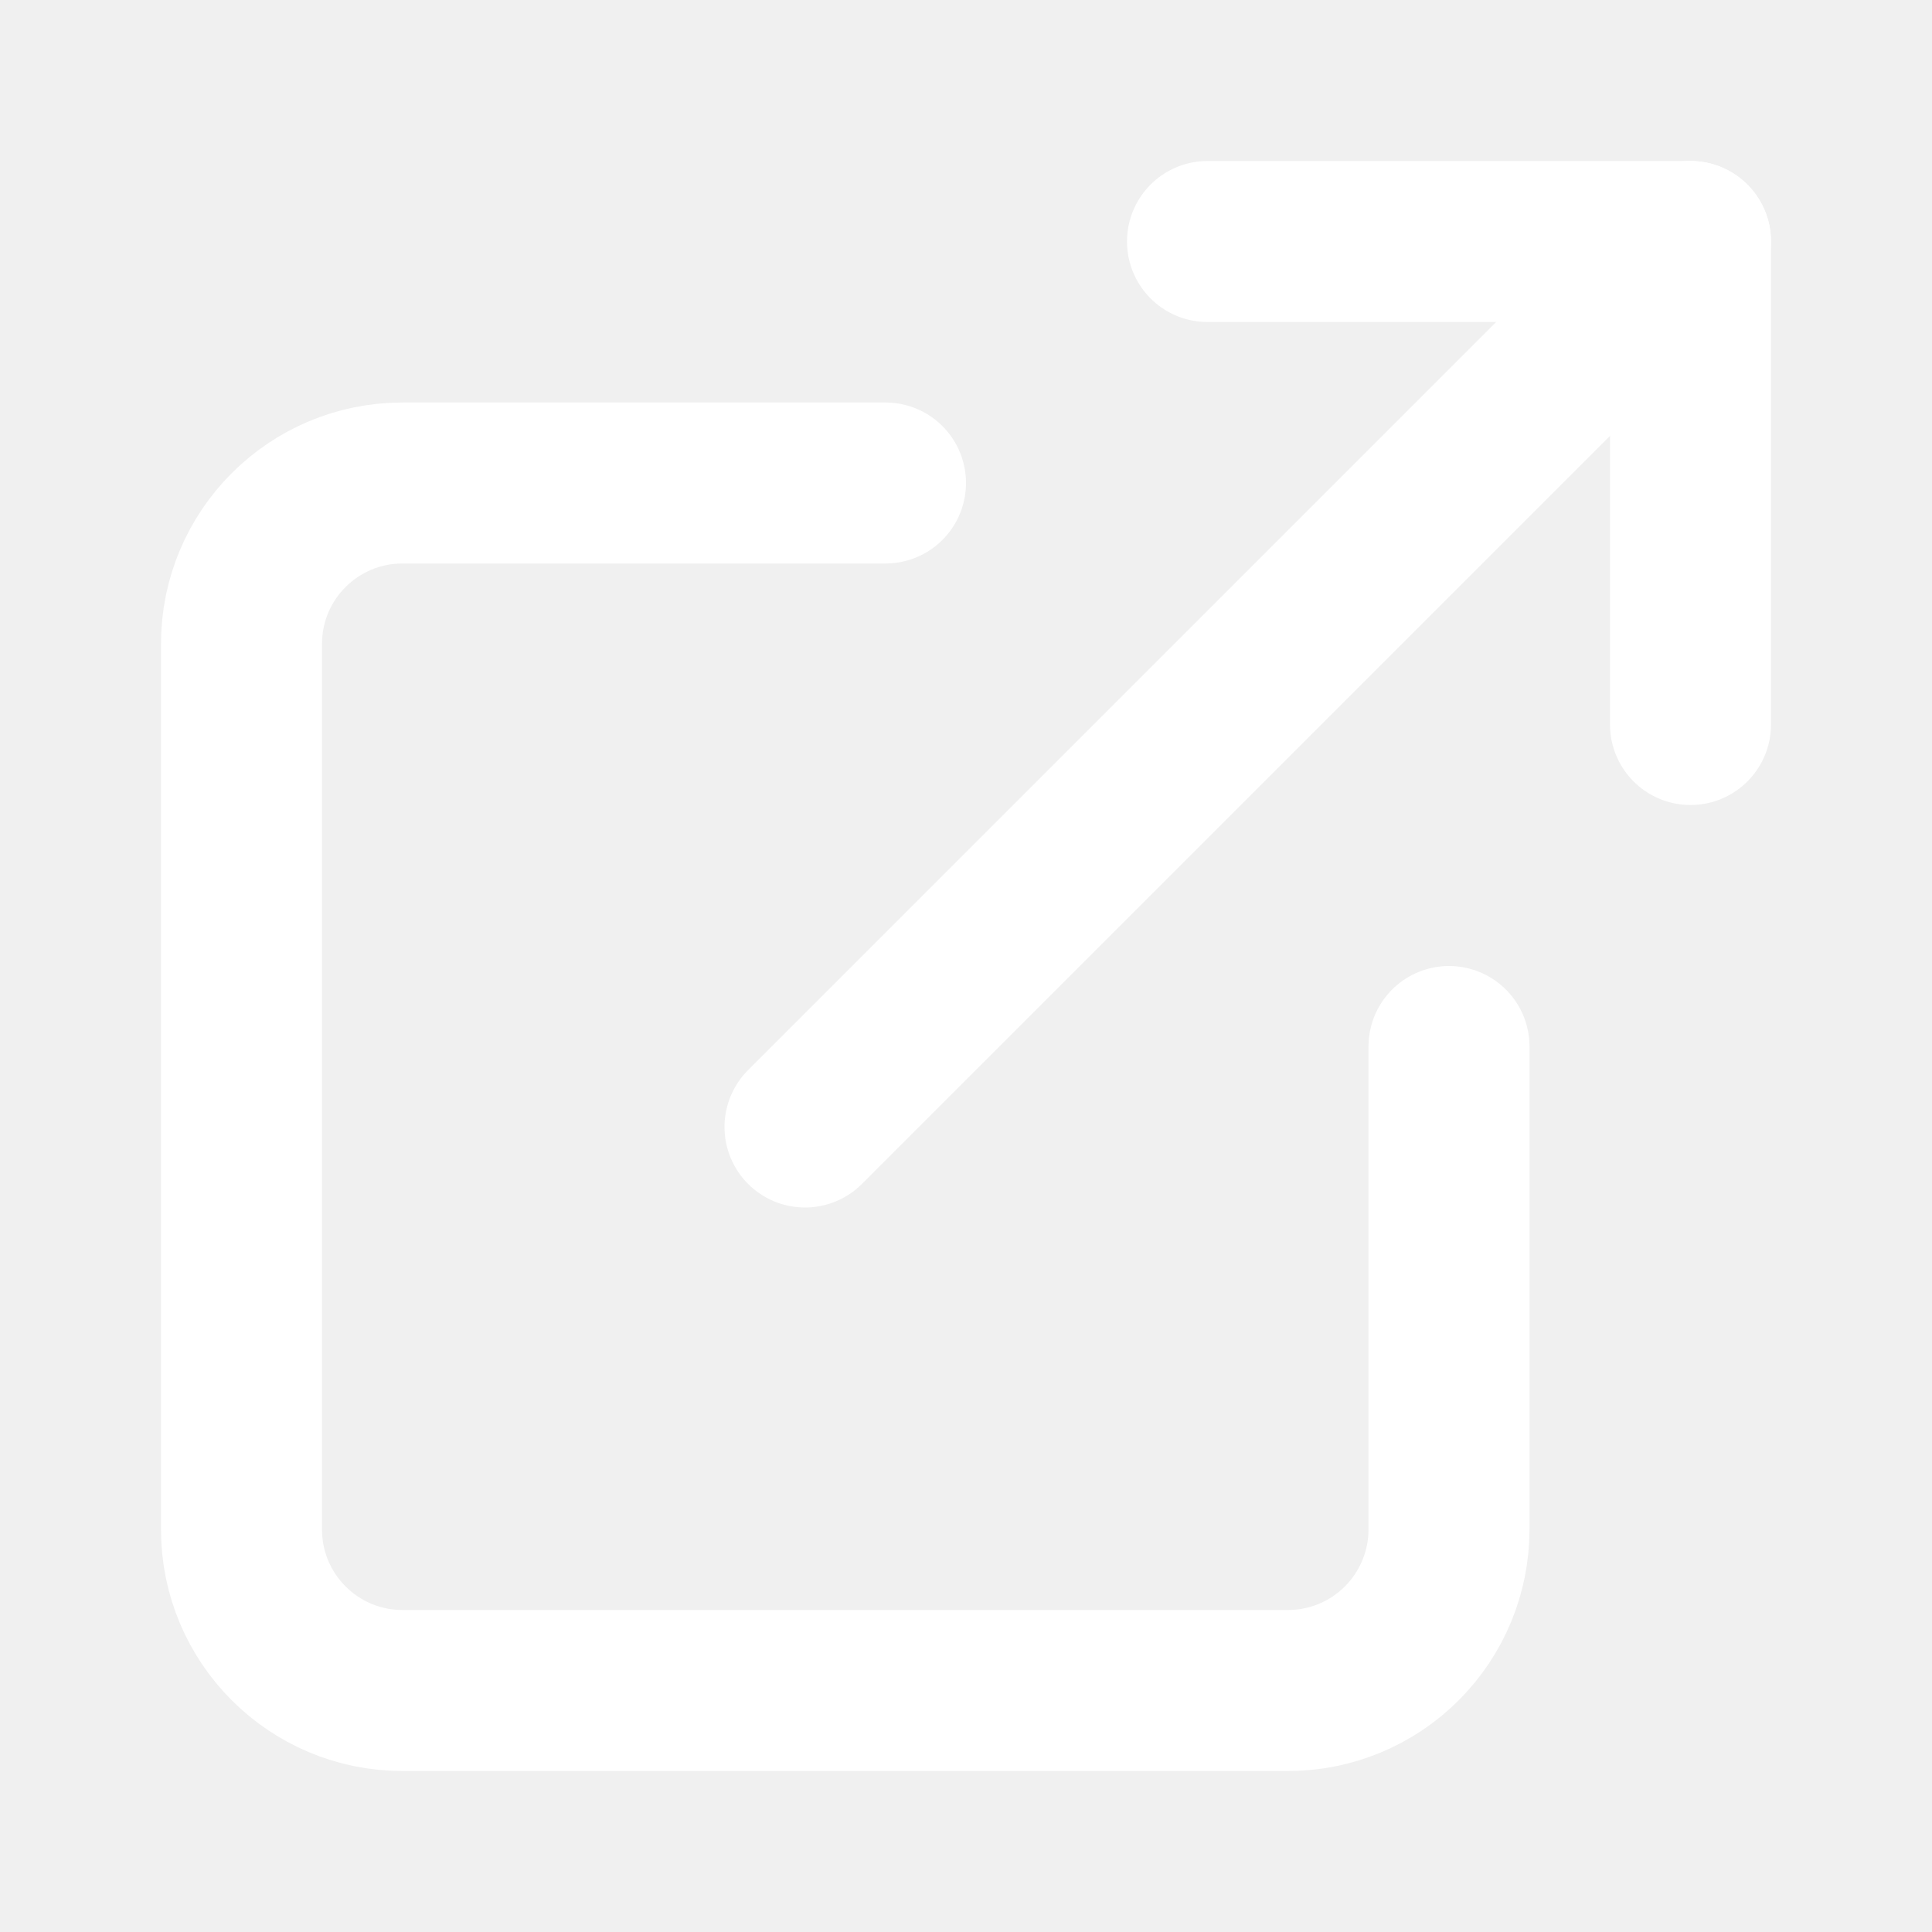
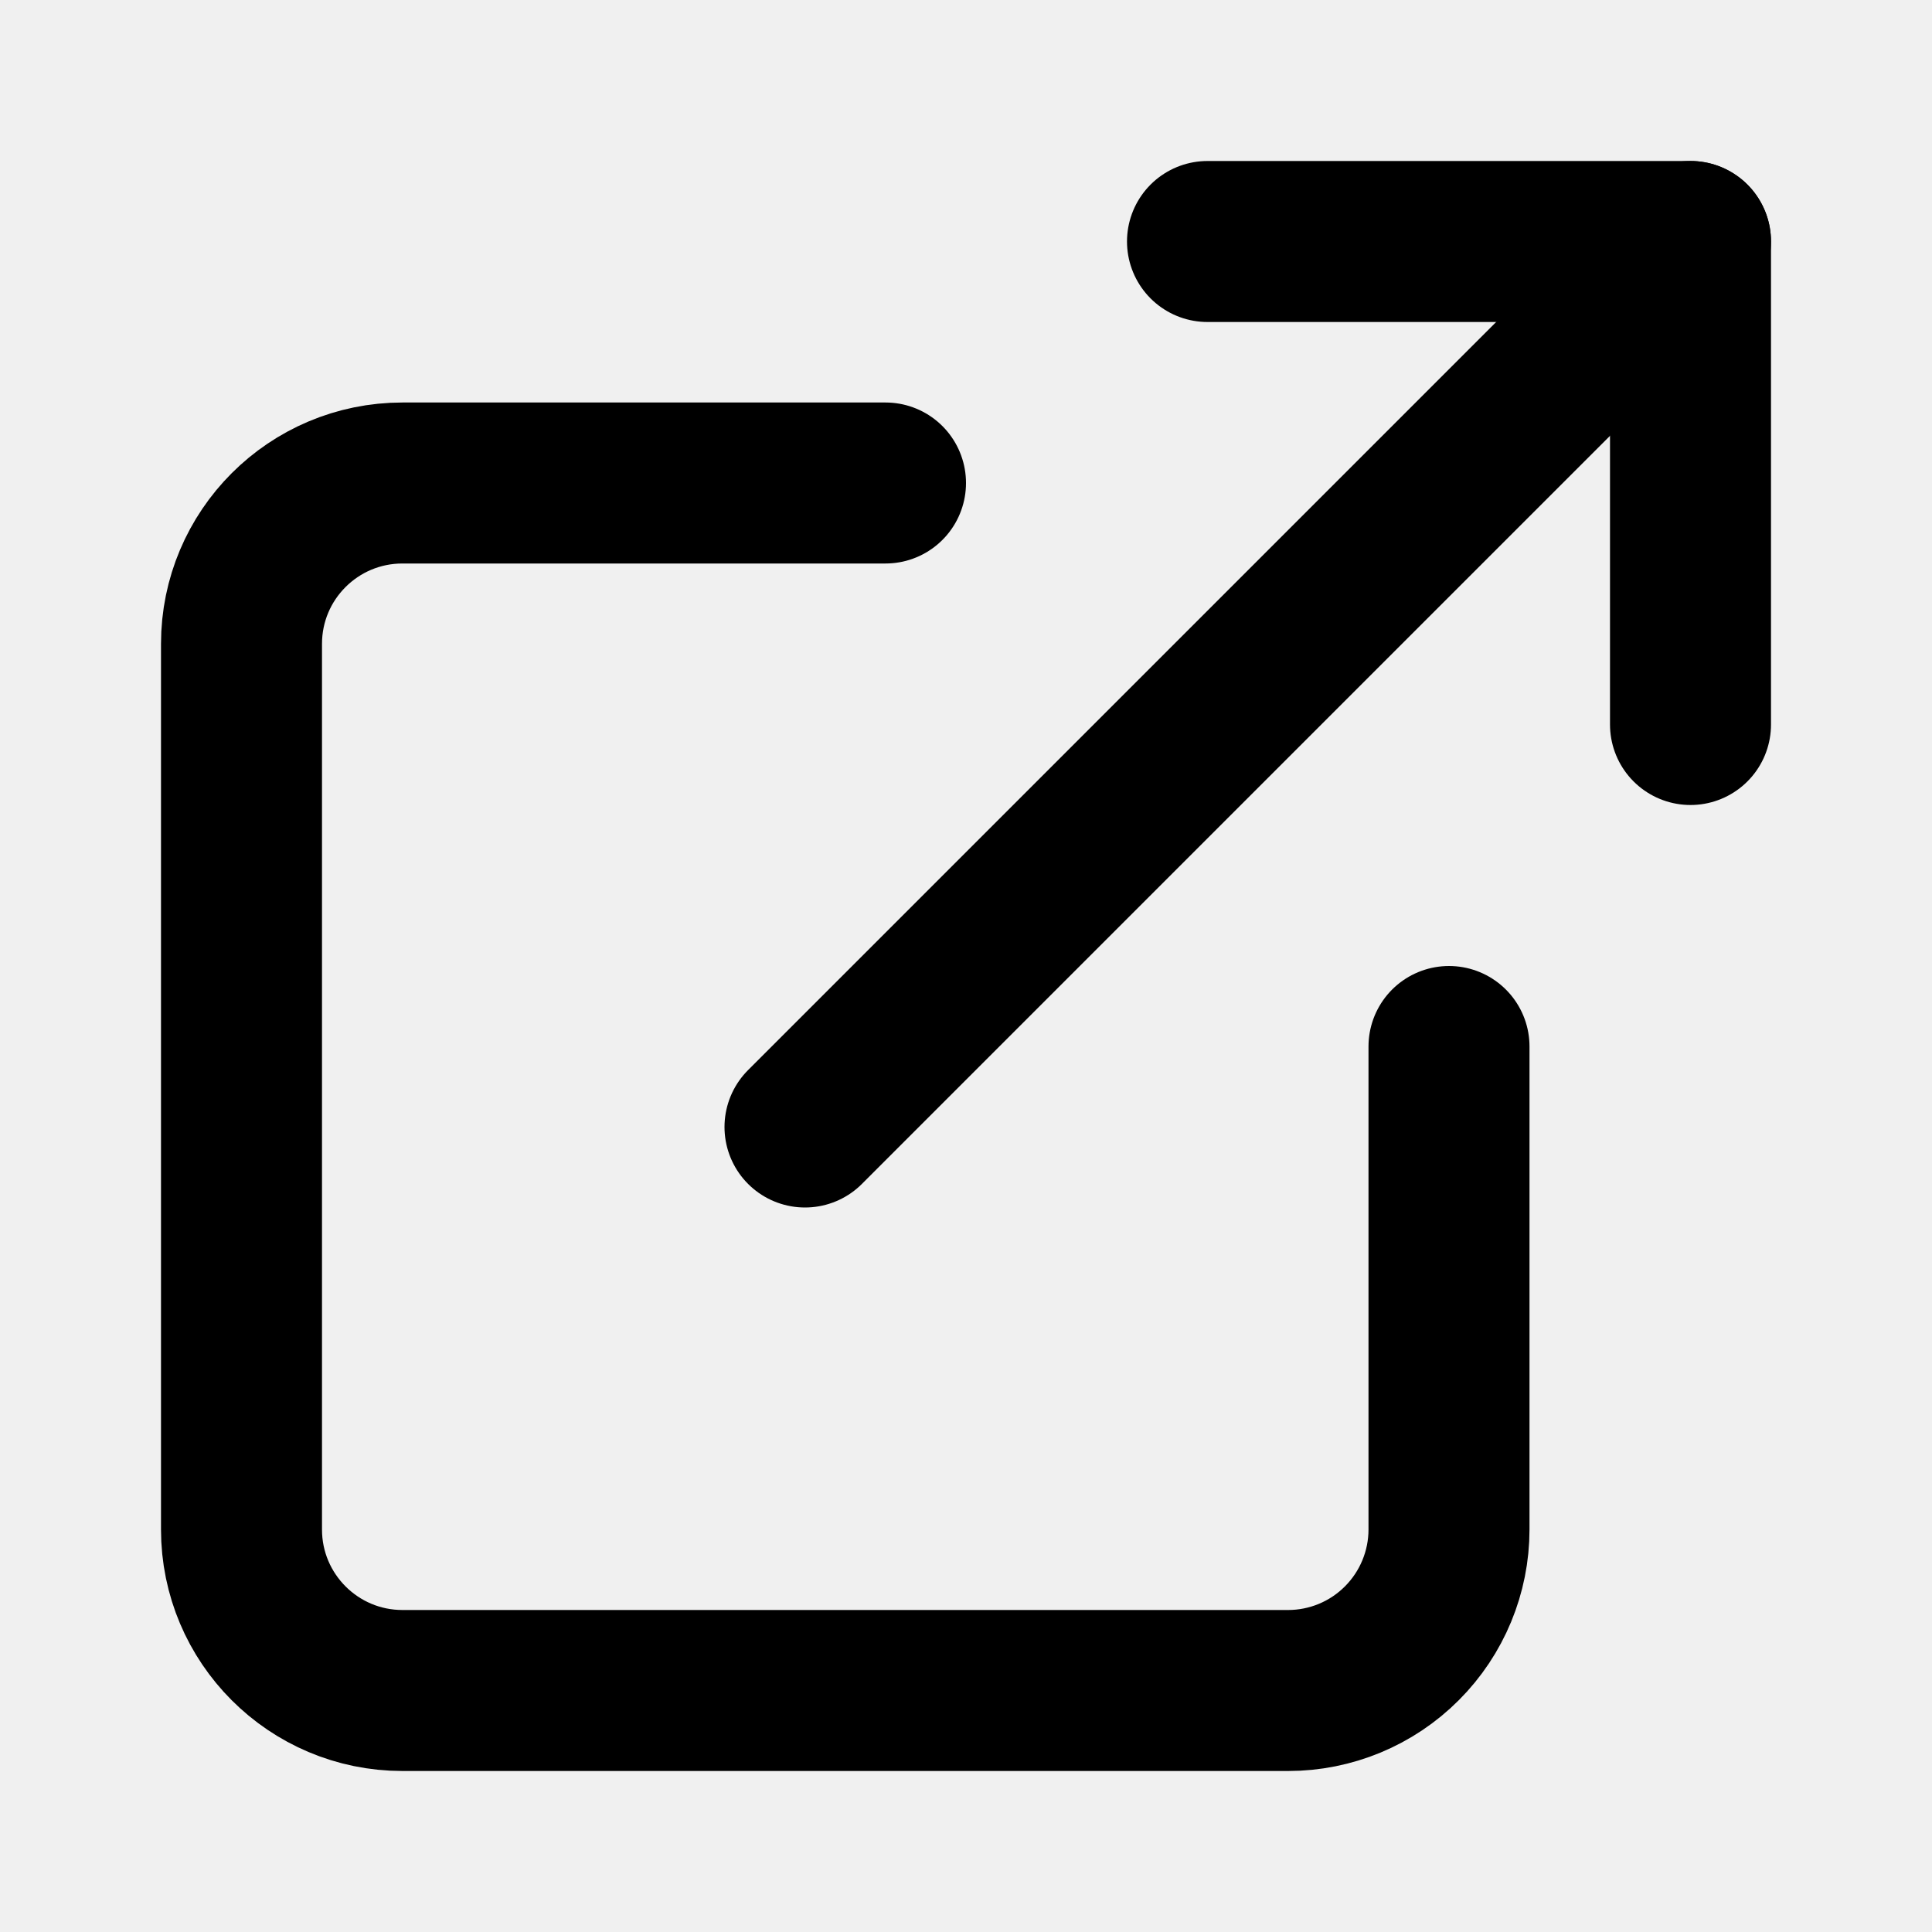
- <svg xmlns="http://www.w3.org/2000/svg" width="18" height="18" viewBox="0 0 18 18" fill="none">
-   <path d="M13.5 9.75V14.25C13.5 14.647 13.342 15.029 13.061 15.31C12.78 15.592 12.398 15.75 12.001 15.75H3.75C2.921 15.75 2.25 15.078 2.25 14.25V5.999C2.25 5.171 2.921 4.5 3.75 4.5H8.25" stroke="white" stroke-width="1.5" stroke-linecap="round" stroke-linejoin="round" />
-   <path d="M11.25 2.25H15.75V6.75" stroke="white" stroke-width="1.5" stroke-linecap="round" stroke-linejoin="round" />
-   <path d="M7.5 10.5L15.75 2.25" stroke="white" stroke-width="1.5" stroke-linecap="round" stroke-linejoin="round" />
+ <svg xmlns="http://www.w3.org/2000/svg" width="24" height="24" viewBox="0 0 18 18" fill="none">
+   <path d="M13.5 9.75V14.25C13.5 14.647 13.342 15.029 13.061 15.31C12.78 15.592 12.398 15.75 12.001 15.75H3.75C2.921 15.75 2.25 15.078 2.25 14.25V5.999C2.25 5.171 2.921 4.5 3.75 4.5H8.25" stroke="currentColor" stroke-width="1.5" stroke-linecap="round" stroke-linejoin="round" />
+   <path d="M11.25 2.25H15.75V6.75" stroke="currentColor" stroke-width="1.5" stroke-linecap="round" stroke-linejoin="round" />
+   <path d="M7.5 10.5L15.75 2.25" stroke="currentColor" stroke-width="1.5" stroke-linecap="round" stroke-linejoin="round" />
</svg>
